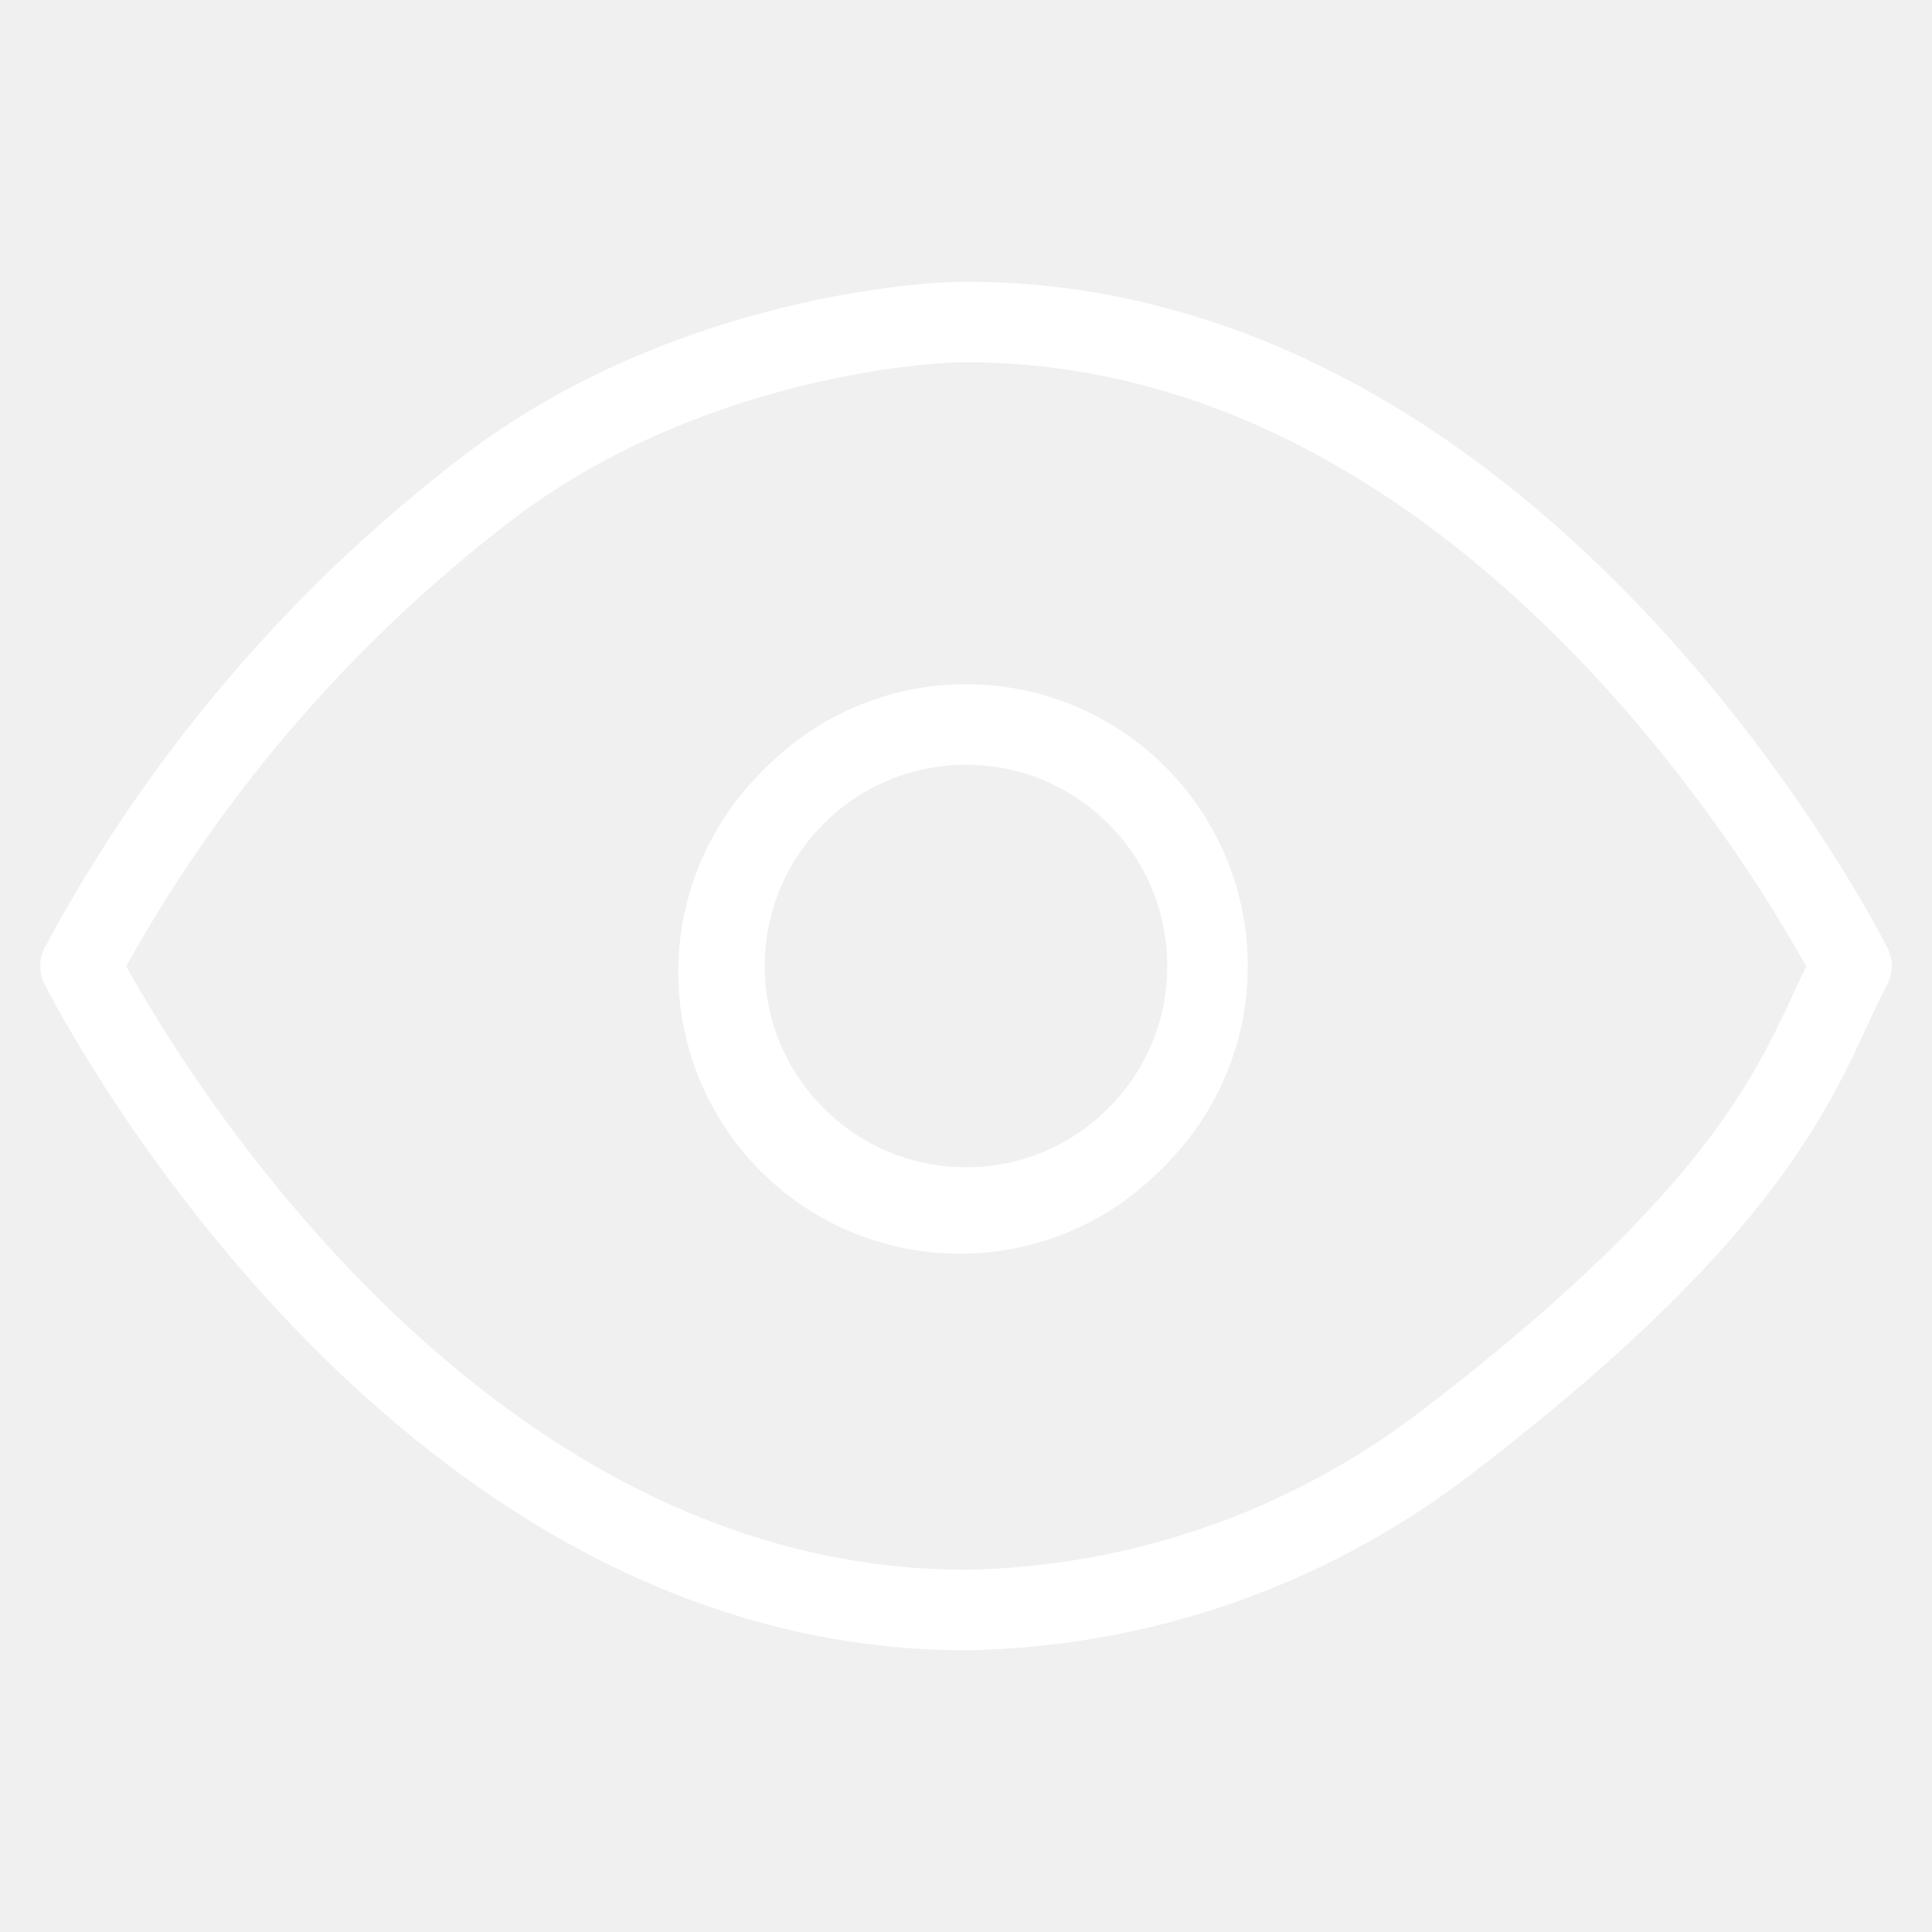
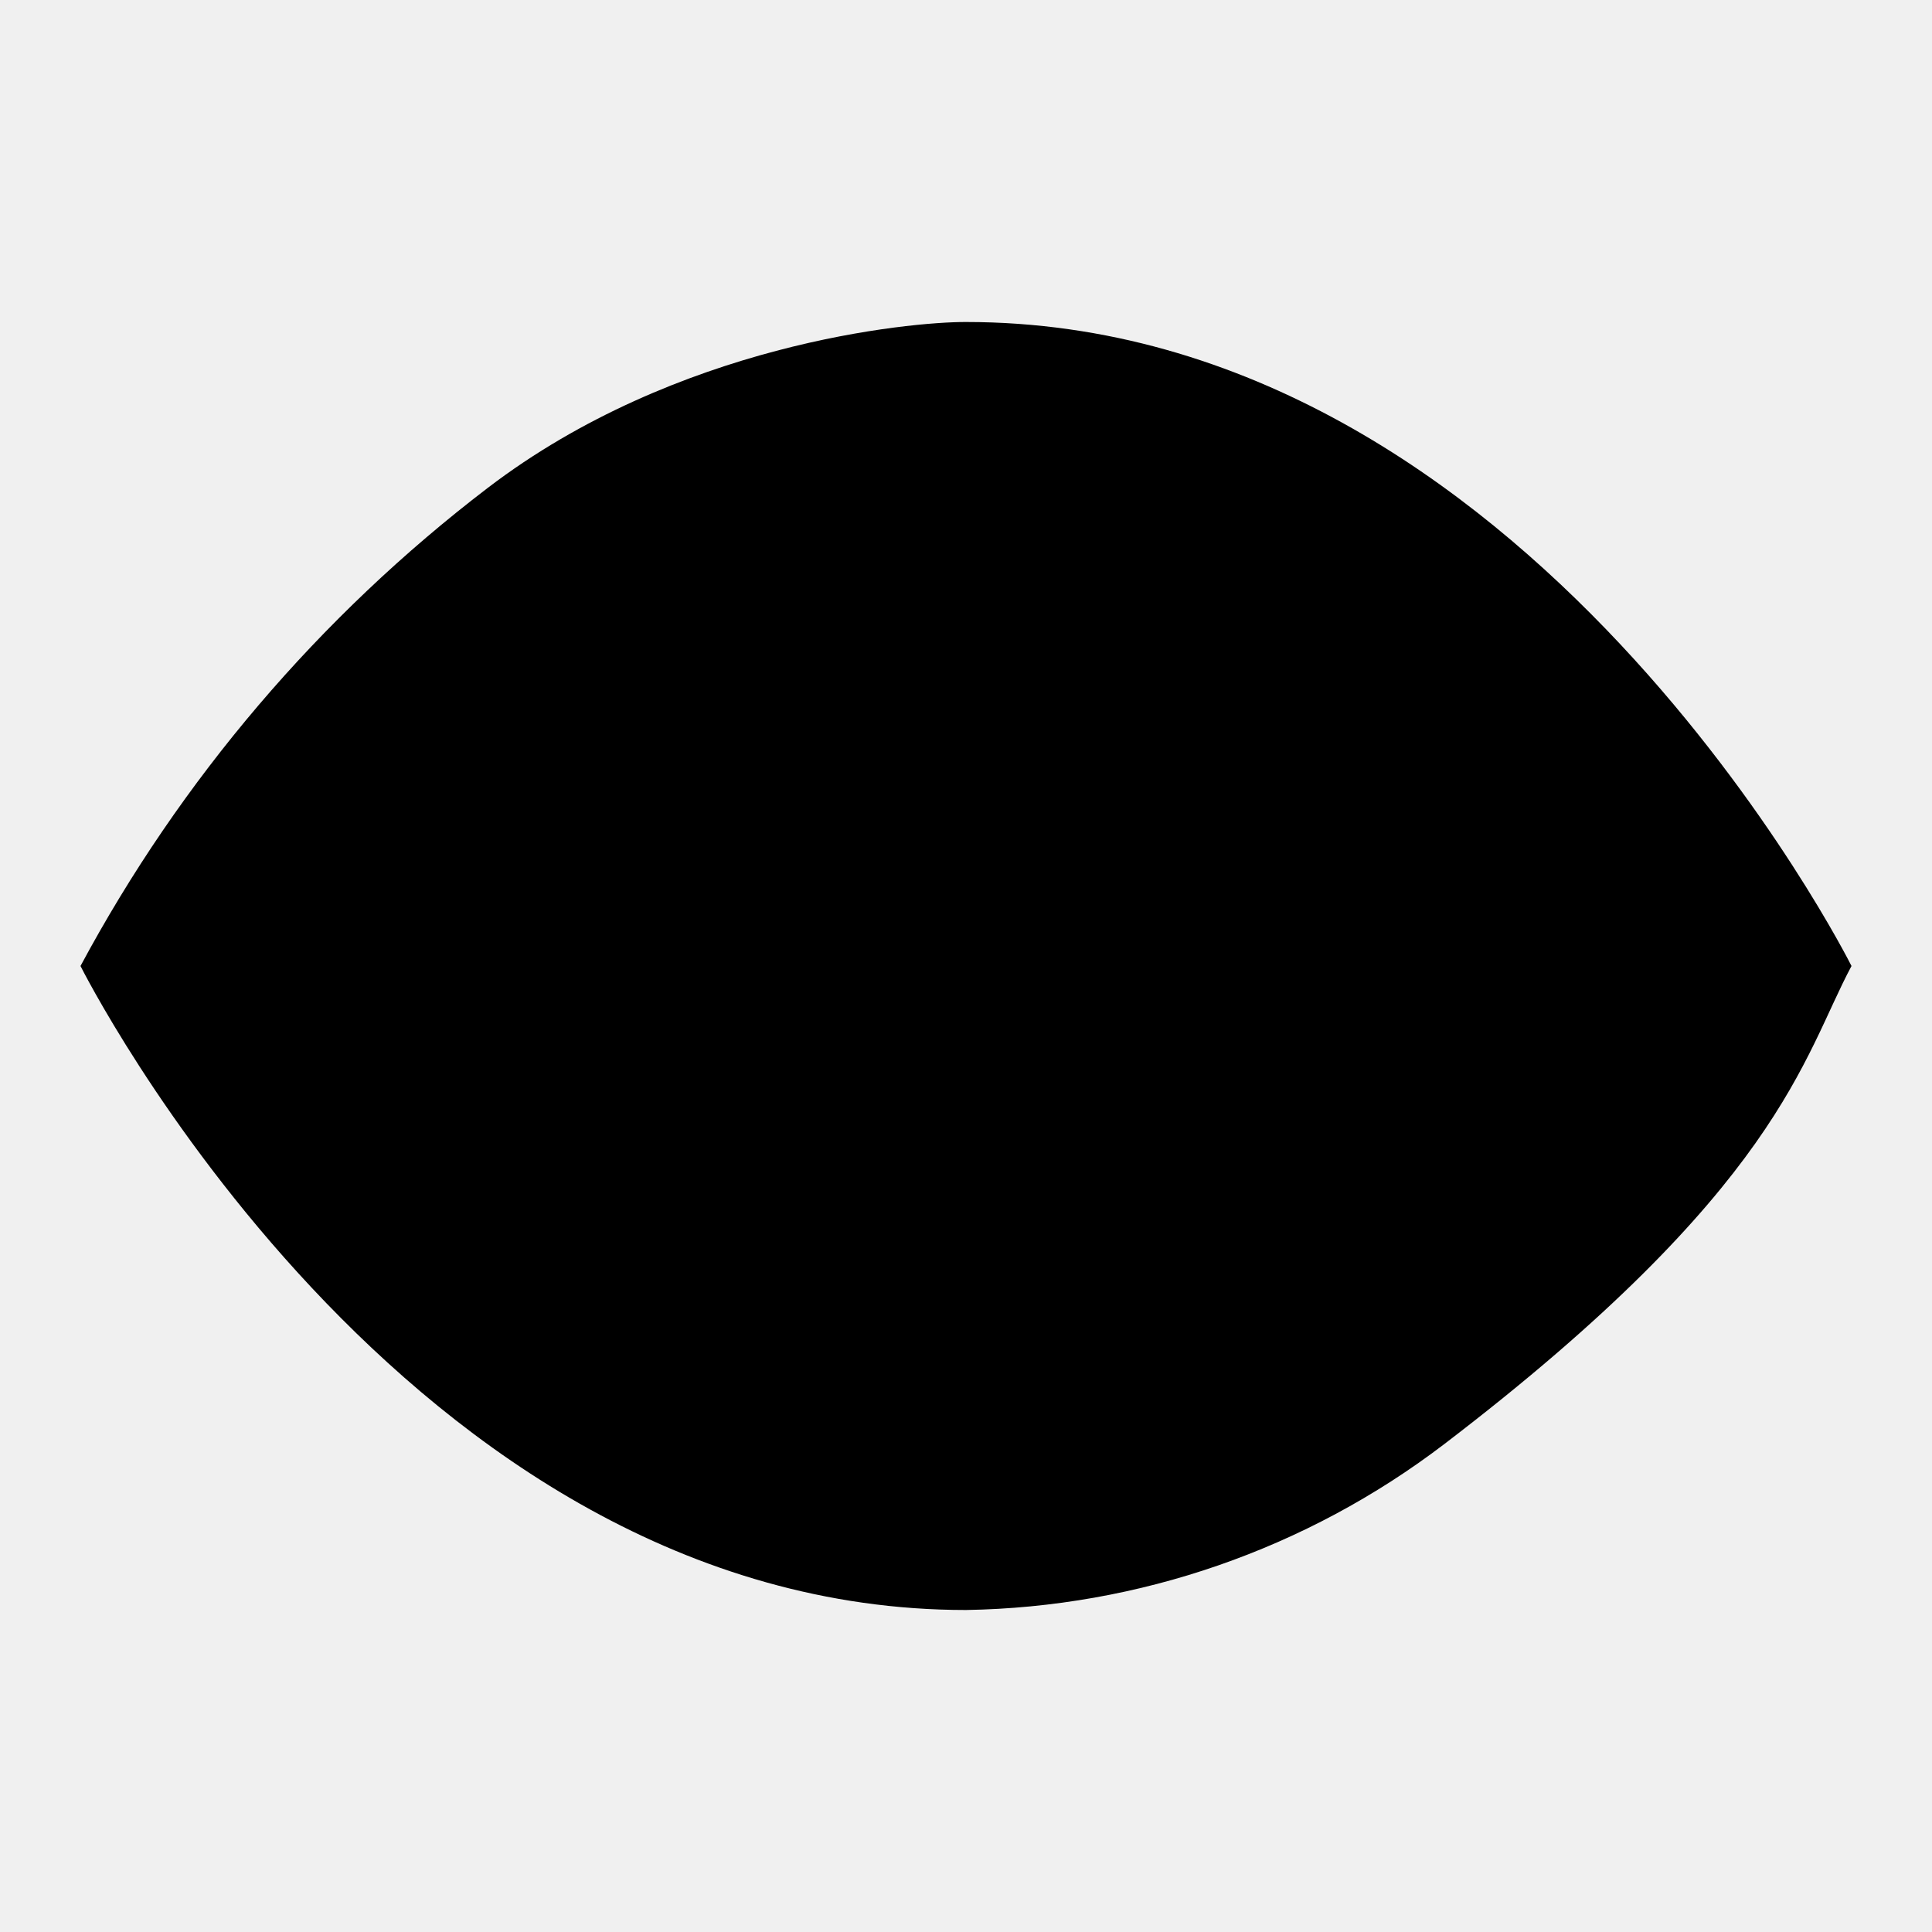
- <svg xmlns="http://www.w3.org/2000/svg" width="24" height="24" viewBox="0 0 24 24" fill="none">
-   <path d="M14.12 14.12C13.845 14.415 13.514 14.651 13.146 14.815C12.778 14.979 12.381 15.067 11.978 15.074C11.575 15.082 11.175 15.007 10.802 14.857C10.428 14.706 10.089 14.481 9.804 14.196C9.519 13.911 9.294 13.572 9.144 13.198C8.993 12.825 8.919 12.425 8.926 12.022C8.933 11.619 9.021 11.222 9.185 10.854C9.349 10.486 9.585 10.155 9.88 9.88M17.94 17.94C16.231 19.243 14.149 19.965 12 20C5 20 1 12 1 12C2.244 9.682 3.969 7.657 6.06 6.06C8.403 4.271 11.293 3.998 12 4C19 4 23 12 23 12C22.393 13.136 22.111 14.755 17.94 17.94Z" stroke="white" stroke-linecap="round" stroke-linejoin="round" />
-   <circle cx="12" cy="12" r="3" stroke="white" />
+ <svg xmlns="http://www.w3.org/2000/svg" width="24" height="24" viewBox="0 0 24 24">
+   <path d="M14.12 14.12C13.845 14.415 13.514 14.651 13.146 14.815C12.778 14.979 12.381 15.067 11.978 15.074C11.575 15.082 11.175 15.007 10.802 14.857C10.428 14.706 10.089 14.481 9.804 14.196C9.519 13.911 9.294 13.572 9.144 13.198C8.993 12.825 8.919 12.425 8.926 12.022C8.933 11.619 9.021 11.222 9.185 10.854C9.349 10.486 9.585 10.155 9.88 9.88M17.94 17.94C16.231 19.243 14.149 19.965 12 20C5 20 1 12 1 12C2.244 9.682 3.969 7.657 6.06 6.06C8.403 4.271 11.293 3.998 12 4C19 4 23 12 23 12C22.393 13.136 22.111 14.755 17.94 17.94Z" stroke-linecap="round" stroke-linejoin="round" />
+   <circle cx="12" cy="12" r="3" />
</svg>
